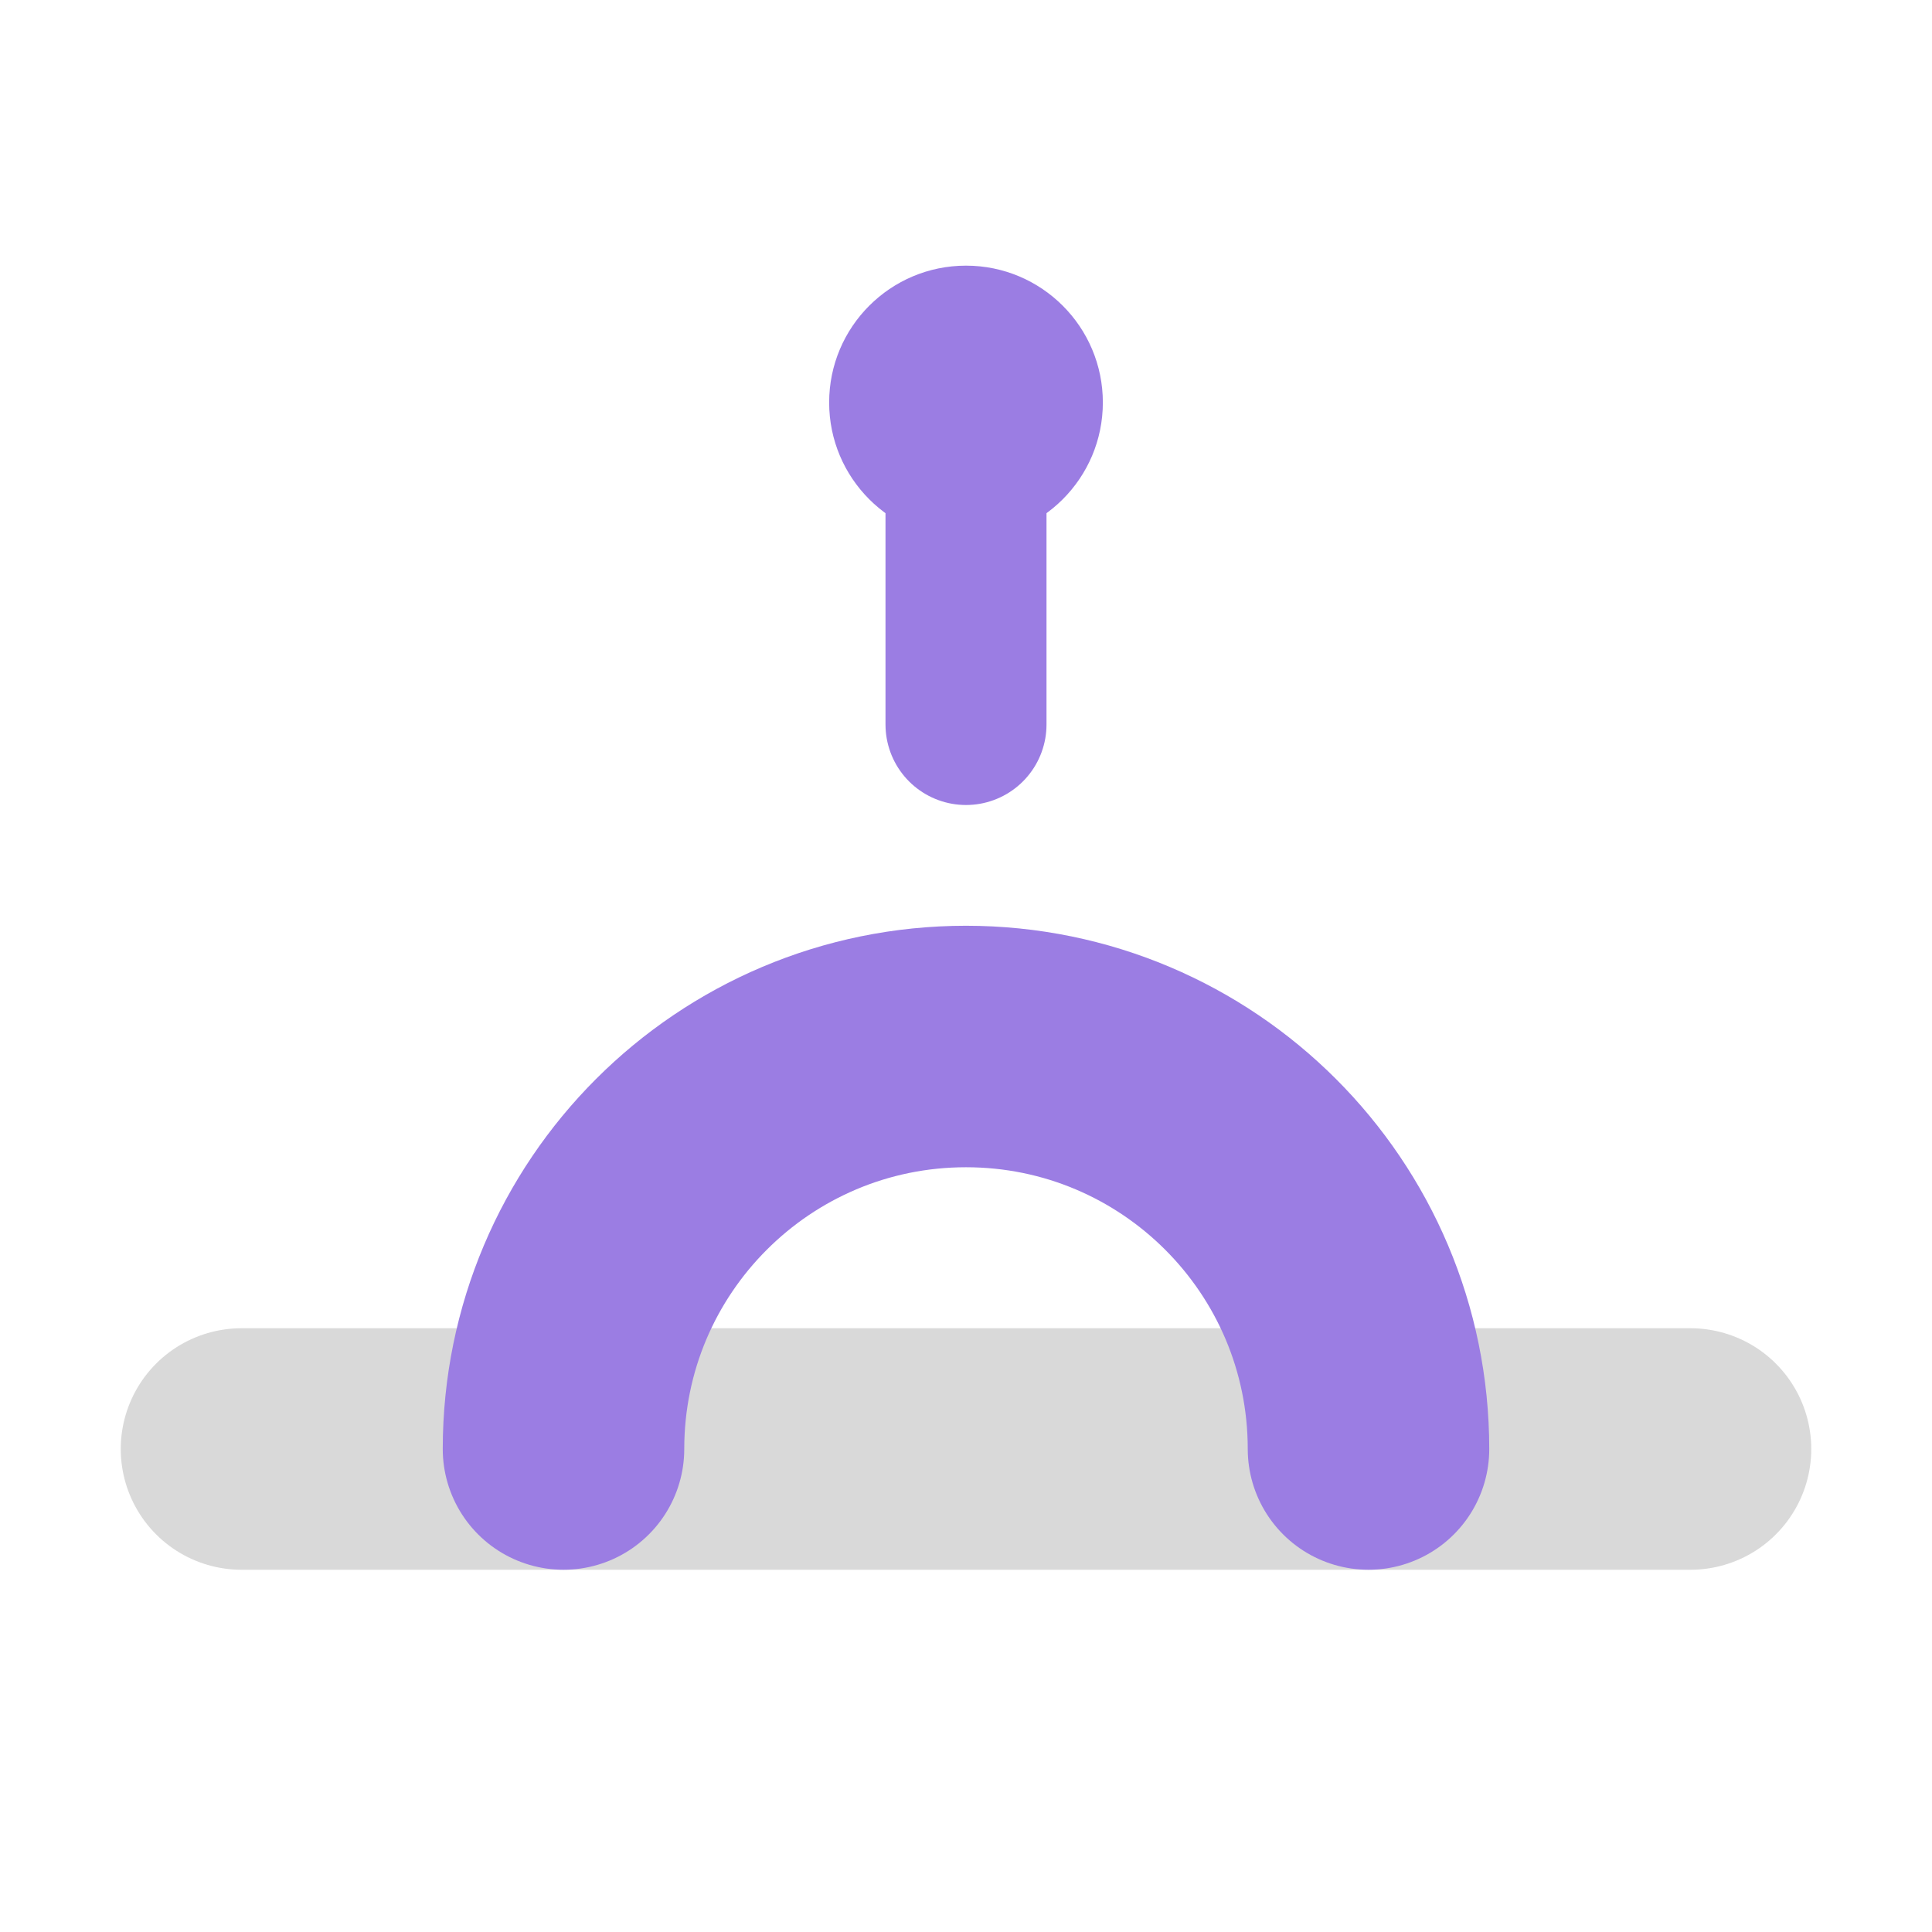
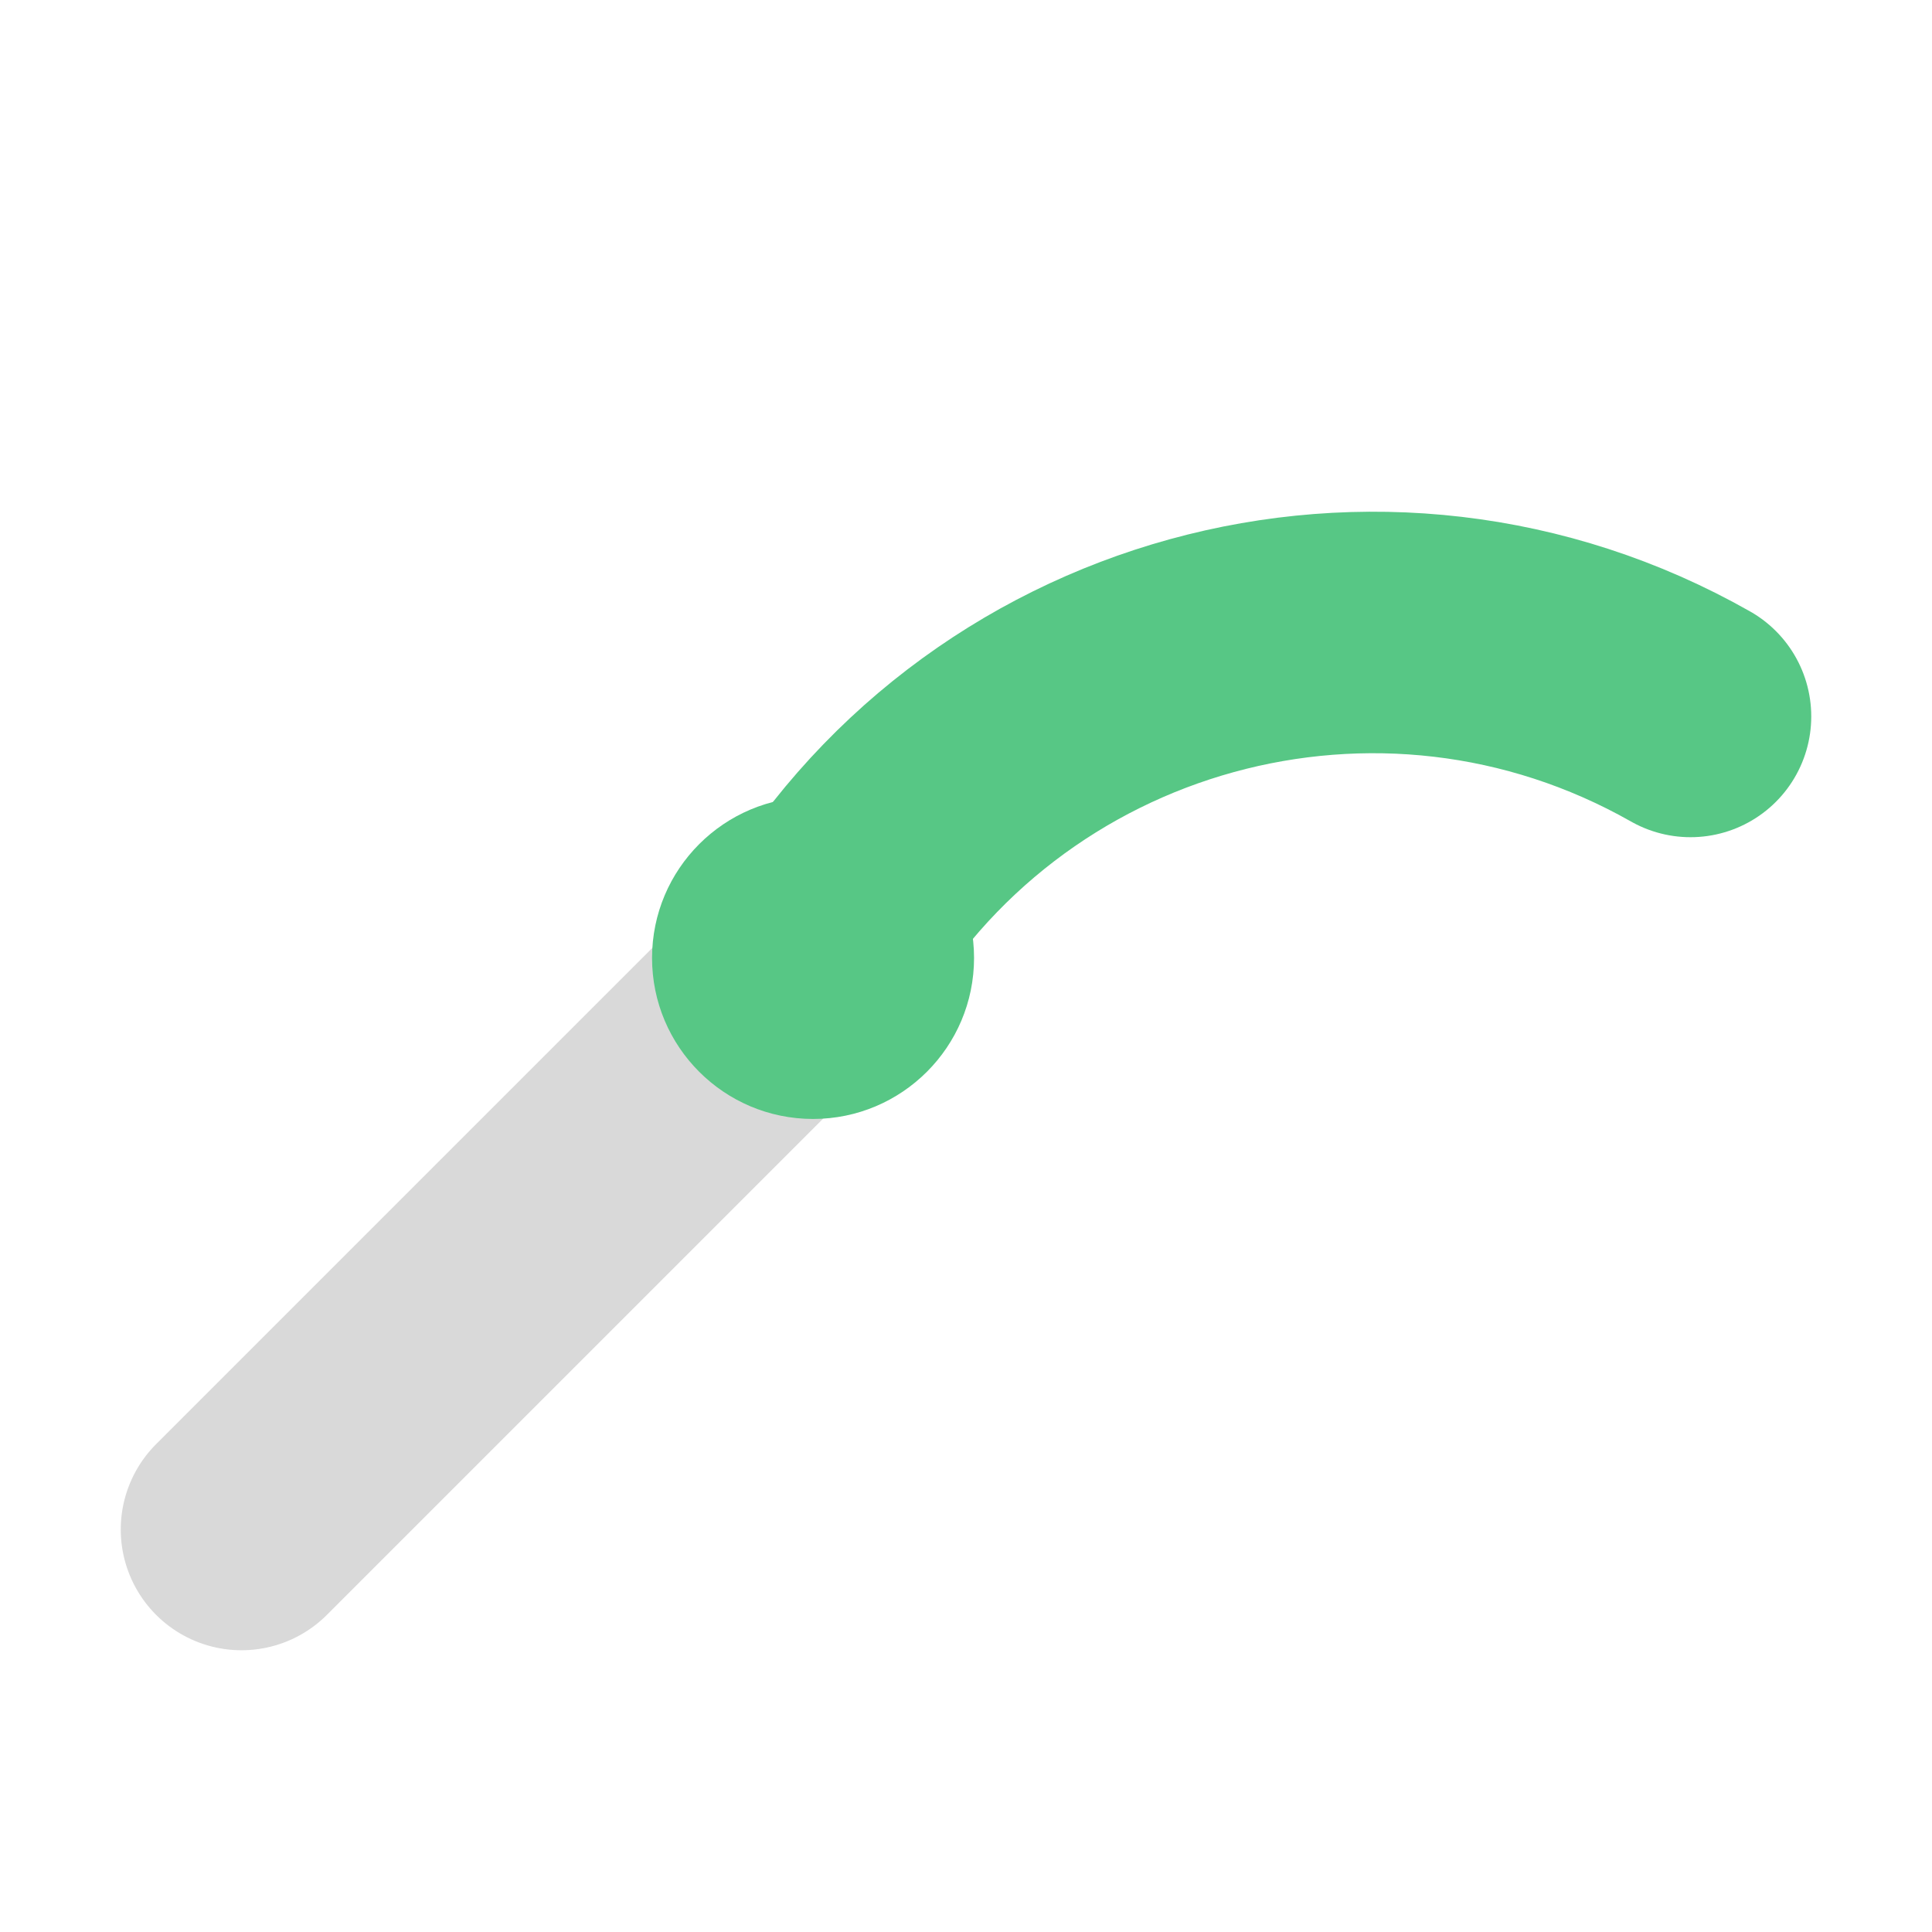
<svg xmlns="http://www.w3.org/2000/svg" width="24" height="24" viewBox="0 0 24 24">
-   <path d="M3 18h18" fill="none" stroke="#d9d9d9" stroke-width="3" stroke-linecap="round" />
-   <path d="M7 18a5 5 0 0 1 10 0" fill="none" stroke="#9b7de3" stroke-width="3" stroke-linecap="round" />
-   <path d="M12 5v4" fill="none" stroke="#9b7de3" stroke-width="2" stroke-linecap="round" />
-   <circle cx="12" cy="5" r="1.7" fill="#9b7de3" />
+   <path d="M3 19 10.1 11.9" fill="none" stroke="#d9d9d9" stroke-width="3" stroke-linecap="round" />
+   <path d="M10.1 11.9a8 8 0 0 1 10.9-3" fill="none" stroke="#57c785" stroke-width="3" stroke-linecap="round" />
+   <circle cx="10.1" cy="11.9" r="2" fill="#57c785" />
</svg>
